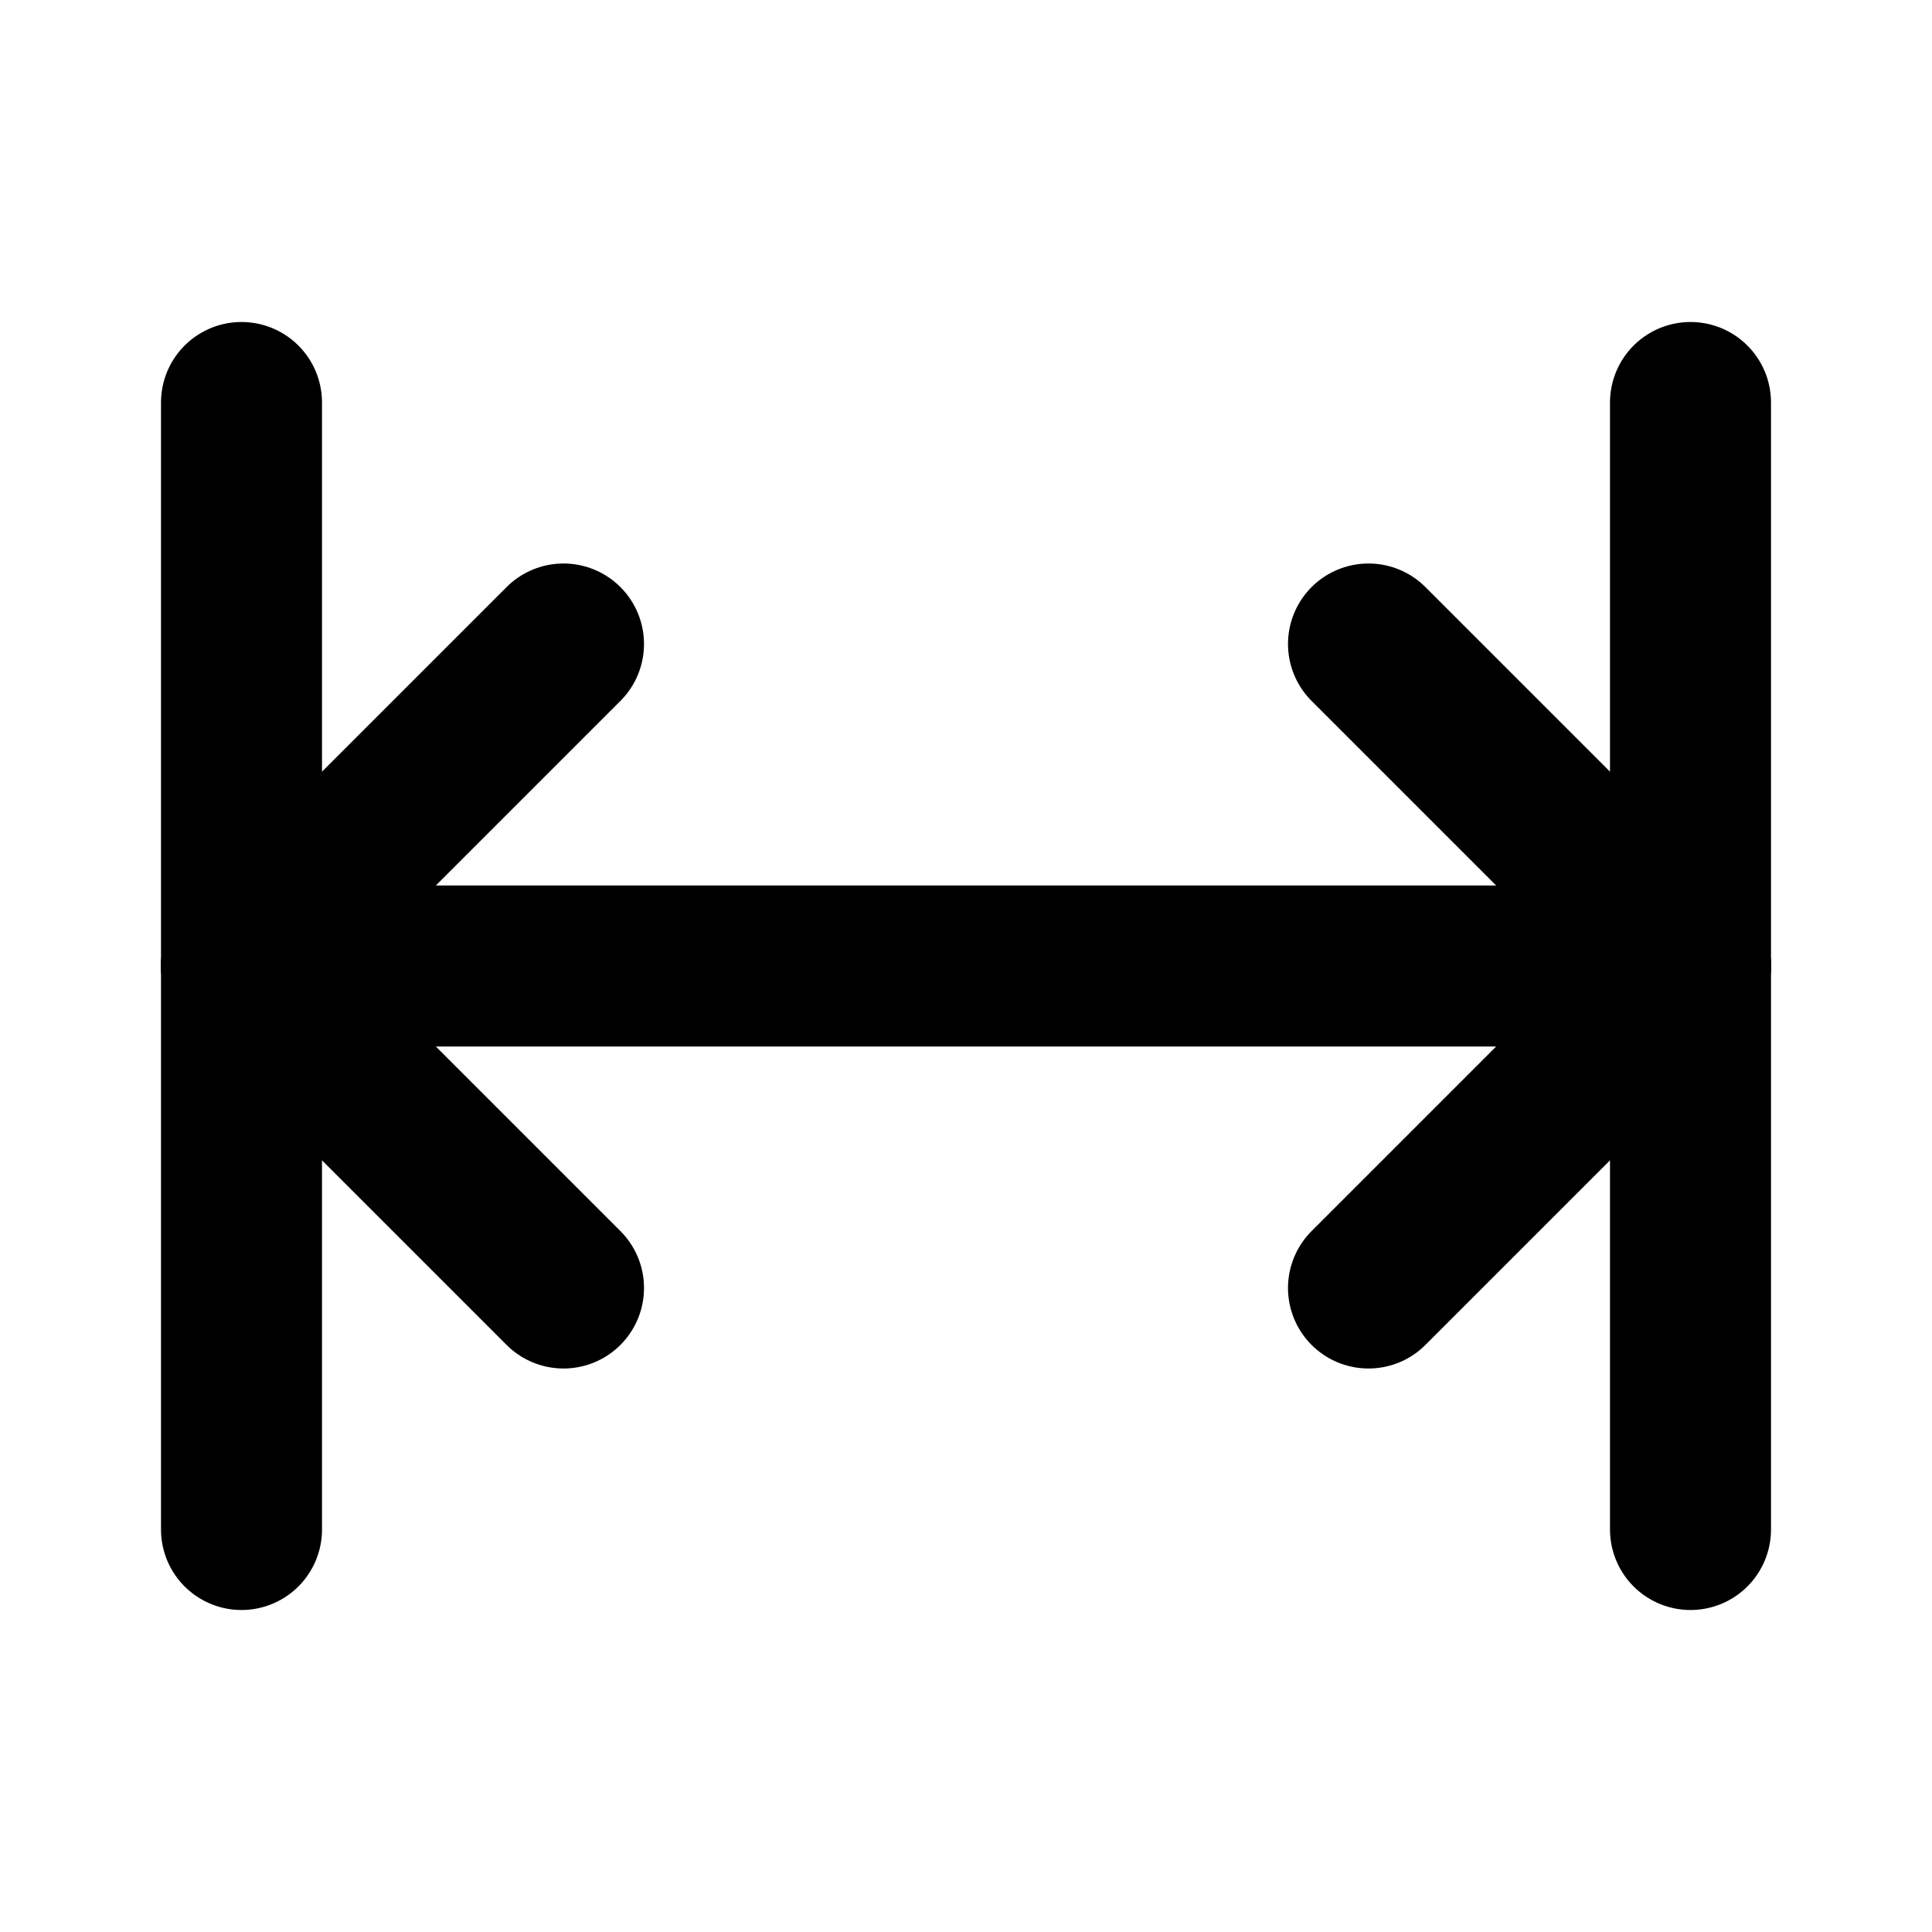
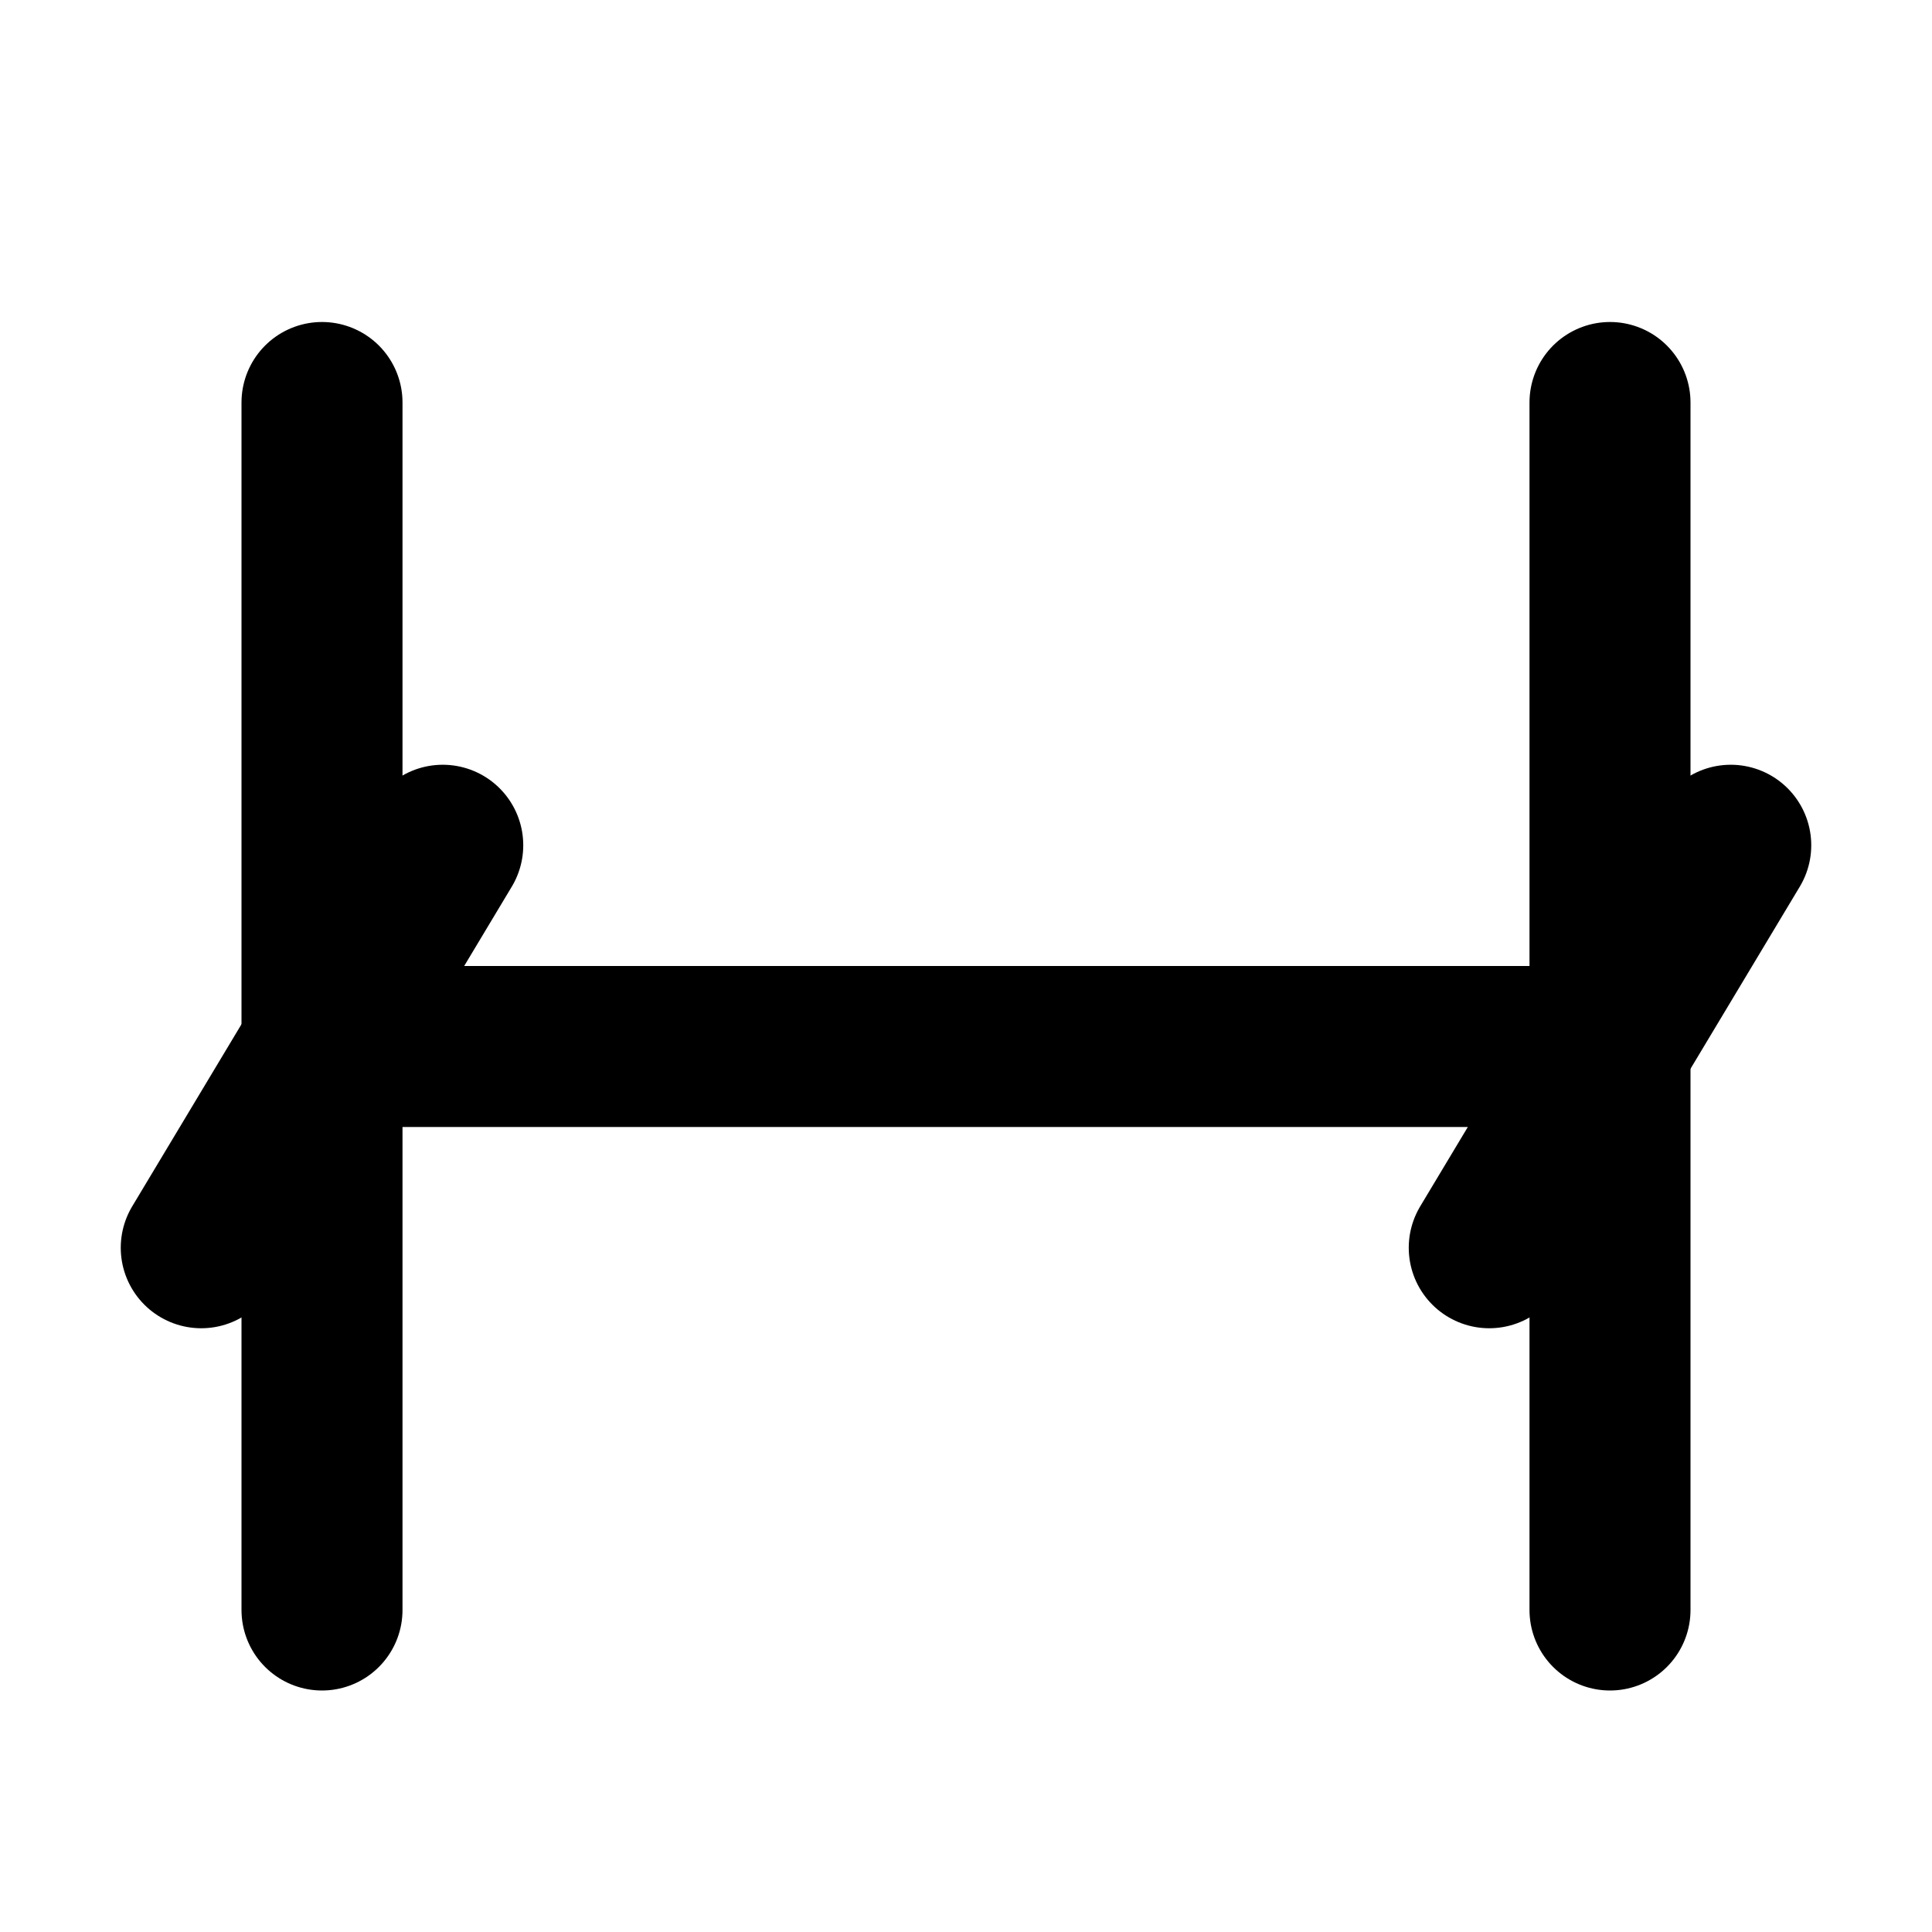
<svg xmlns="http://www.w3.org/2000/svg" viewBox="0 0 24 24" fill="none" stroke="currentColor" stroke-width="2" stroke-linecap="round" stroke-linejoin="round">
-   <path d="M3 5v14M21 5v14" />
-   <path d="M3 12h18" />
-   <path d="m7 8-4 4 4 4" />
-   <path d="m17 8 4 4-4 4" />
+   <path d="M4 5v15M20 5v15" />
+   <path d="M4 13h16" />
+   <path d="M2.5 15.5 5.5 10.5M18.5 15.5l3-5" />
</svg>
